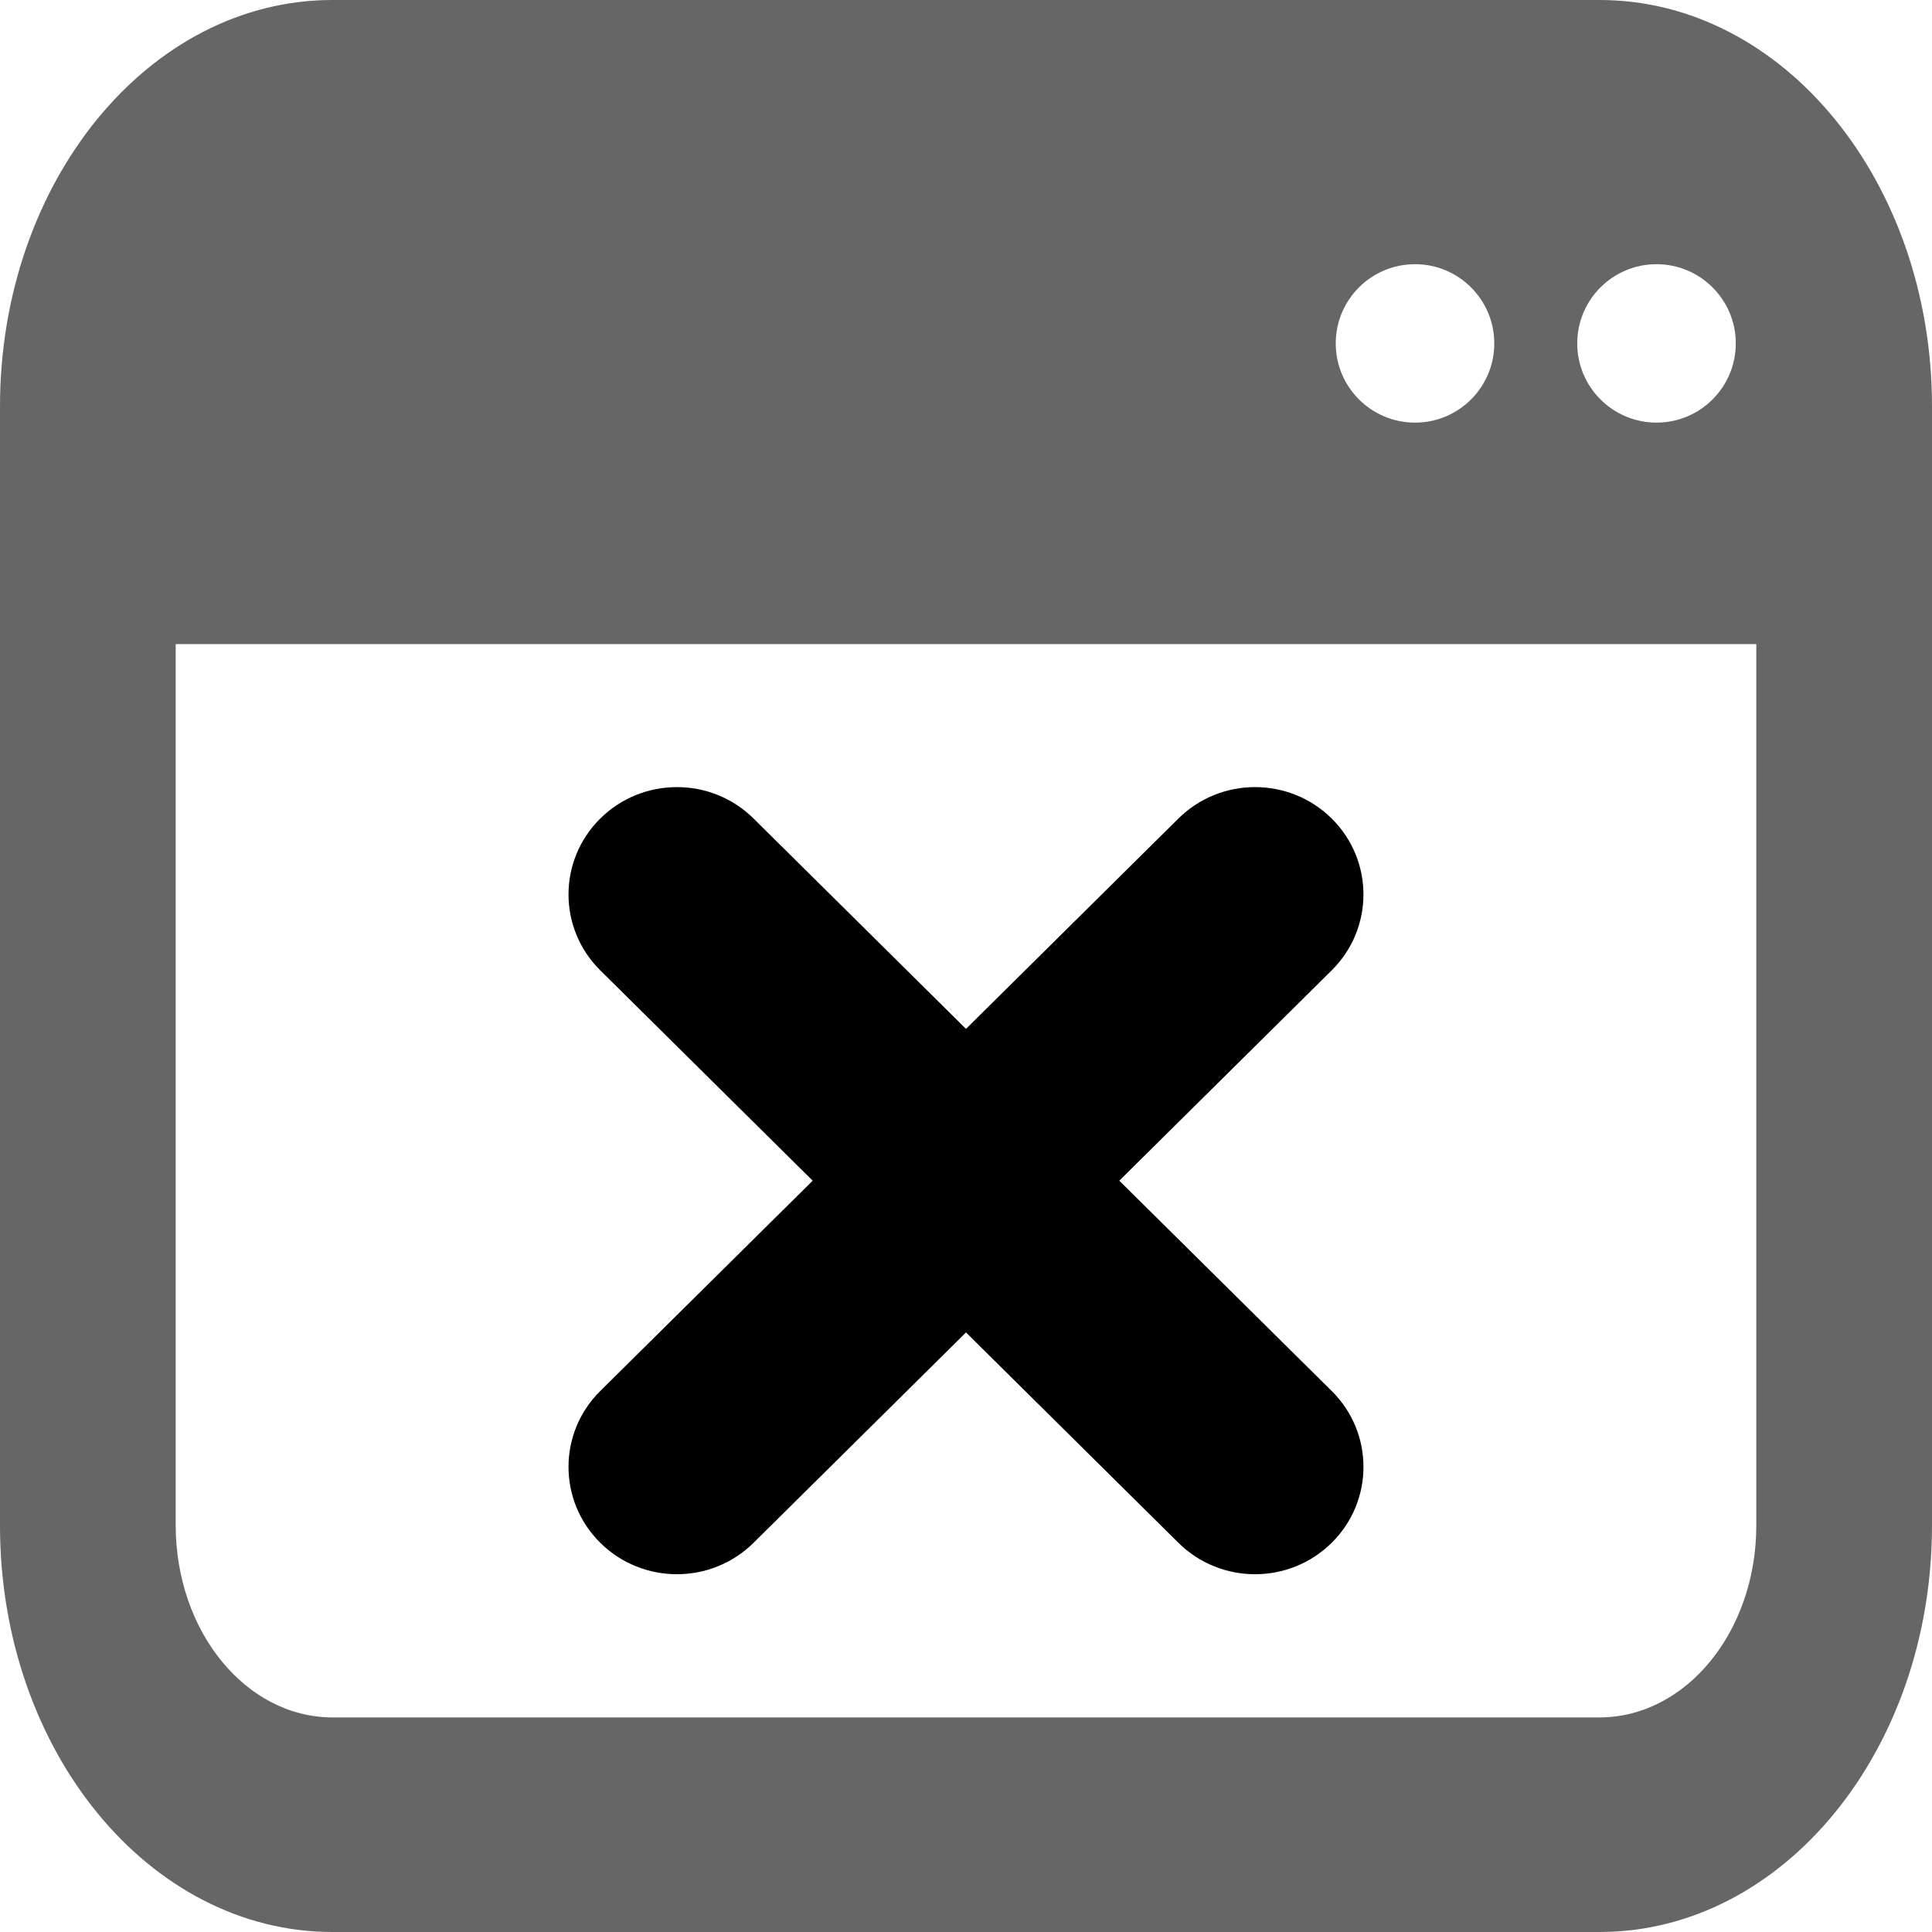
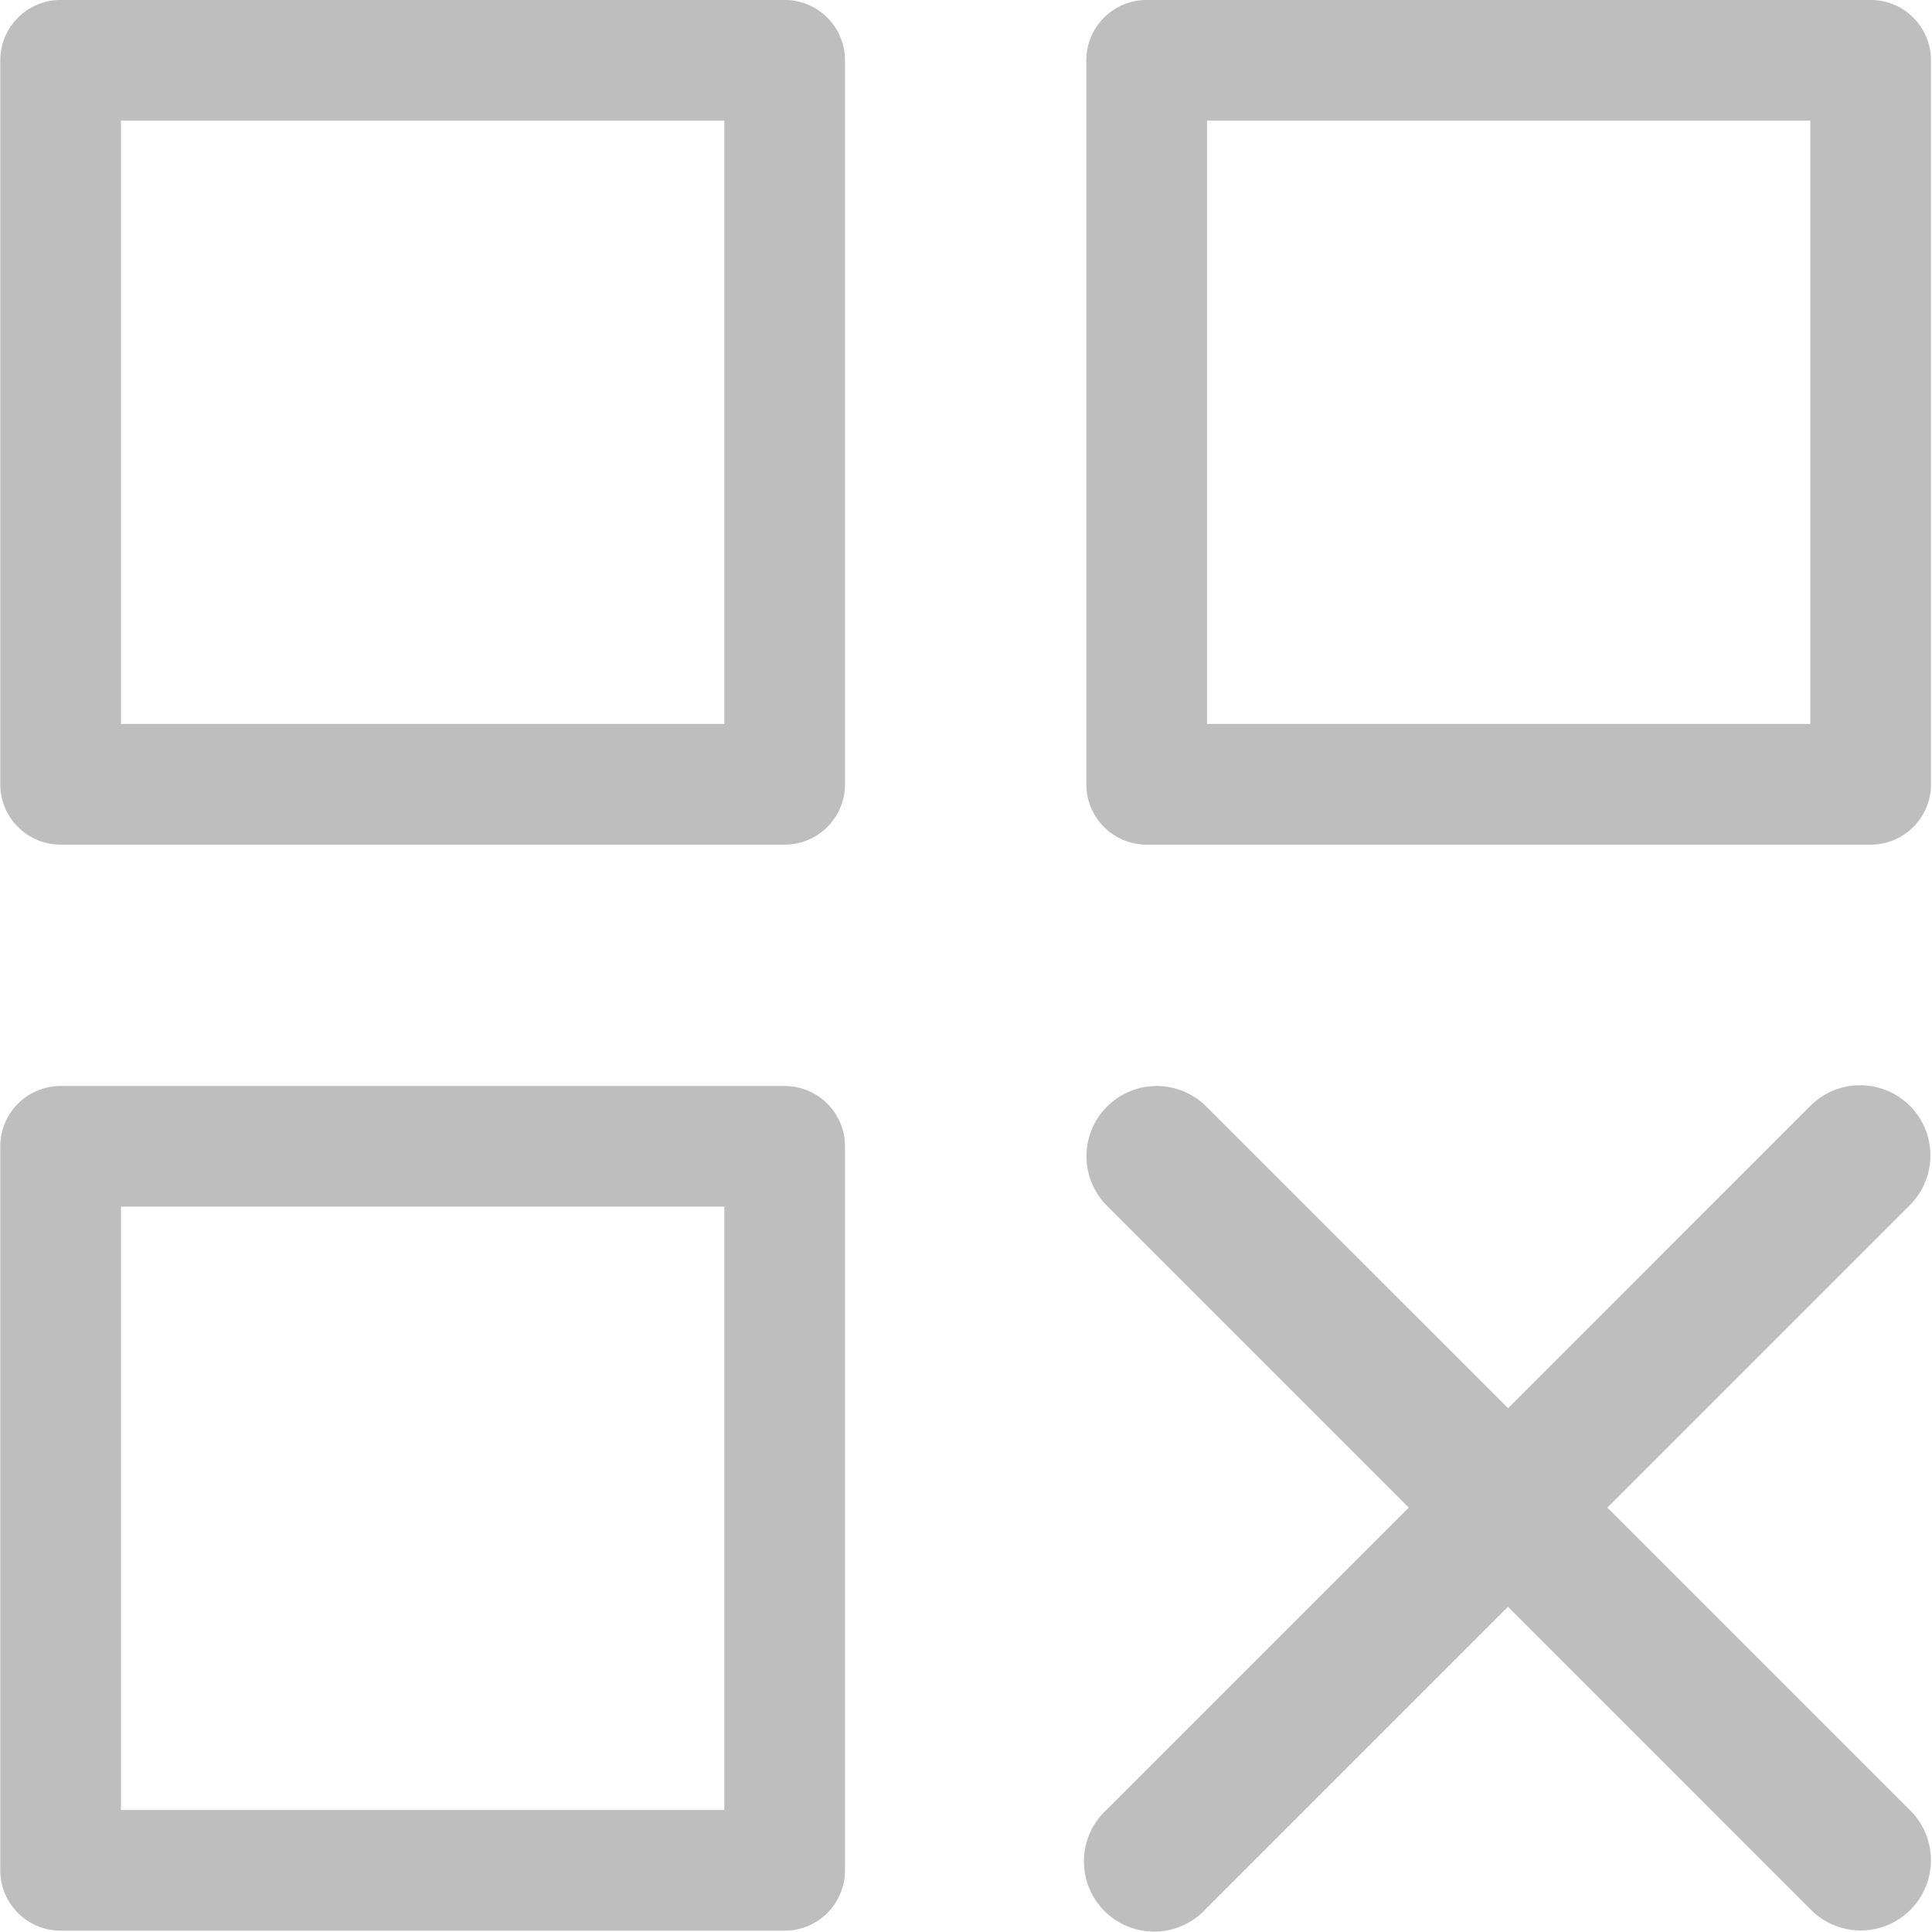
<svg xmlns="http://www.w3.org/2000/svg" id="svg7384" height="16" width="16" version="1.1">
  <defs id="defs14" />
-   <g transform="matrix(0.1777778,0,0,0.217288,-0.888889,-2.864507)" id="g4">
-     <path style="fill:#000000" d="m 67.036,44.38 c -1.971,-1.597 -5.17,-1.597 -7.141,0 l -9.895,8.017 -9.896,-8.017 c -1.971,-1.597 -5.17,-1.597 -7.141,0 -1.973,1.598 -1.973,4.188 0,5.786 l 9.895,8.017 -9.895,8.015 c -1.973,1.598 -1.973,4.188 0,5.786 1.971,1.597 5.17,1.597 7.141,0 l 9.896,-8.017 9.895,8.017 c 1.971,1.597 5.17,1.597 7.141,0 1.973,-1.598 1.973,-4.188 0,-5.786 l -9.895,-8.015 9.895,-8.017 c 1.971,-1.598 1.971,-4.188 0,-5.786 z" id="path6" />
-     <path style="fill:#000000;opacity:0.6" d="M 2.752,0 C 1.231,2.1728797e-4 3.5555556e-4,1.507 0,3.365 L 0,12.635 C 3.5555556e-4,14.493 1.231,15.999 2.752,16 L 13.248,16 C 14.769,15.999 15.999,14.493 16,12.635 l 0,-8.189 0,-0.002 0,-1.078 C 16,1.506 14.769,4.3457594e-4 13.248,0 Z M 11.719,2.188 c 0.362,0 0.656,0.294 0.656,0.656 C 12.375,3.206 12.081,3.5 11.719,3.5 11.356,3.5 11.062,3.206 11.062,2.844 c 0,-0.362 0.294,-0.656 0.656,-0.656 z m 2,0 c 0.362,0 0.656,0.294 0.656,0.656 C 14.375,3.206 14.081,3.5 13.719,3.5 13.356,3.5 13.062,3.206 13.062,2.844 c 0,-0.362 0.294,-0.656 0.656,-0.656 z m -12.264,3.146 13.09,0 0,7.301 c -0.001,0.876 -0.58,1.586 -1.297,1.588 l -10.496,0 c -0.717,-0.002 -1.295,-0.712 -1.297,-1.588 z" transform="matrix(5.625,0,0,4.602188,5.000001,13.183)" id="path8" />
+   <g transform="matrix(0.9993341,0,0,0.9993341,0.00243367,-1035.672)" id="g4" style="color:#000000;clip-rule:nonzero;display:inline;overflow:visible;visibility:visible;opacity:1;isolation:auto;mix-blend-mode:normal;color-interpolation:sRGB;color-interpolation-filters:linearRGB;solid-color:#000000;solid-opacity:1;fill:#bebebe;fill-opacity:1;fill-rule:nonzero;stroke-width:0.858;stroke-linecap:butt;stroke-linejoin:miter;stroke-miterlimit:4;stroke-dasharray:none;stroke-dashoffset:0;stroke-opacity:1;filter-blend-mode:normal;filter-gaussianBlur-deviation:0;color-rendering:auto;image-rendering:auto;shape-rendering:auto;text-rendering:auto;enable-background:accumulate">
+     <g transform="translate(628,-140.5)" id="g6" style="color:#000000;clip-rule:nonzero;display:inline;overflow:visible;visibility:visible;isolation:auto;mix-blend-mode:normal;color-interpolation:sRGB;color-interpolation-filters:linearRGB;solid-color:#000000;solid-opacity:1;fill:#bebebe;fill-opacity:1;fill-rule:nonzero;stroke-width:0.858;stroke-linecap:butt;stroke-linejoin:miter;stroke-miterlimit:4;stroke-dasharray:none;stroke-dashoffset:0;stroke-opacity:1;filter-blend-mode:normal;filter-gaussianBlur-deviation:0;color-rendering:auto;image-rendering:auto;shape-rendering:auto;text-rendering:auto;enable-background:accumulate">
+       <g transform="translate(-599.5,50.35068)" id="g8" style="color:#000000;clip-rule:nonzero;display:inline;overflow:visible;visibility:visible;isolation:auto;mix-blend-mode:normal;color-interpolation:sRGB;color-interpolation-filters:linearRGB;solid-color:#000000;solid-opacity:1;fill:#bebebe;fill-opacity:1;fill-rule:nonzero;stroke-width:0.858;stroke-linecap:butt;stroke-linejoin:miter;stroke-miterlimit:4;stroke-dasharray:none;stroke-dashoffset:0;stroke-opacity:1;filter-blend-mode:normal;filter-gaussianBlur-deviation:0;color-rendering:auto;image-rendering:auto;shape-rendering:auto;text-rendering:auto;enable-background:accumulate">
+         <g transform="translate(-29.5,89.64931)" id="g10" style="color:#000000;clip-rule:nonzero;display:inline;overflow:visible;visibility:visible;isolation:auto;mix-blend-mode:normal;color-interpolation:sRGB;color-interpolation-filters:linearRGB;solid-color:#000000;solid-opacity:1;fill:#bebebe;fill-opacity:1;fill-rule:nonzero;stroke-width:0.858;stroke-linecap:butt;stroke-linejoin:miter;stroke-miterlimit:4;stroke-dasharray:none;stroke-dashoffset:0;stroke-opacity:1;filter-blend-mode:normal;filter-gaussianBlur-deviation:0;color-rendering:auto;image-rendering:auto;shape-rendering:auto;text-rendering:auto;enable-background:accumulate">
+           <g transform="translate(1.5,-1.500053)" id="g12" style="color:#000000;clip-rule:nonzero;display:inline;overflow:visible;visibility:visible;isolation:auto;mix-blend-mode:normal;color-interpolation:sRGB;color-interpolation-filters:linearRGB;solid-color:#000000;solid-opacity:1;fill:#bebebe;fill-opacity:1;fill-rule:nonzero;stroke-width:0.858;stroke-linecap:butt;stroke-linejoin:miter;stroke-miterlimit:4;stroke-dasharray:none;stroke-dashoffset:0;stroke-opacity:1;filter-blend-mode:normal;filter-gaussianBlur-deviation:0;color-rendering:auto;image-rendering:auto;shape-rendering:auto;text-rendering:auto;enable-background:accumulate">
+             <g transform="translate(127.5,-148.0002)" id="g14" style="color:#000000;clip-rule:nonzero;display:inline;overflow:visible;visibility:visible;isolation:auto;mix-blend-mode:normal;color-interpolation:sRGB;color-interpolation-filters:linearRGB;solid-color:#000000;solid-opacity:1;fill:#bebebe;fill-opacity:1;fill-rule:nonzero;stroke-width:0.858;stroke-linecap:butt;stroke-linejoin:miter;stroke-miterlimit:4;stroke-dasharray:none;stroke-dashoffset:0;stroke-opacity:1;filter-blend-mode:normal;filter-gaussianBlur-deviation:0;color-rendering:auto;image-rendering:auto;shape-rendering:auto;text-rendering:auto;enable-background:accumulate">
+               <path style="color:#000000;font-style:normal;font-variant:normal;font-weight:normal;font-stretch:normal;font-size:medium;line-height:normal;font-family:sans-serif;text-indent:0;text-align:start;text-decoration:none;text-decoration-line:none;text-decoration-style:solid;text-decoration-color:#000000;letter-spacing:normal;word-spacing:normal;text-transform:none;direction:ltr;block-progression:tb;writing-mode:lr-tb;baseline-shift:baseline;text-anchor:start;white-space:normal;clip-rule:nonzero;display:inline;overflow:visible;visibility:visible;opacity:1;isolation:auto;mix-blend-mode:normal;color-interpolation:sRGB;color-interpolation-filters:linearRGB;solid-color:#000000;solid-opacity:1;fill:#bebebe;fill-opacity:1;fill-rule:nonzero;stroke:none;stroke-width:0.858;stroke-linecap:butt;stroke-linejoin:miter;stroke-miterlimit:4;stroke-dasharray:none;stroke-dashoffset:0;stroke-opacity:1;color-rendering:auto;image-rendering:auto;shape-rendering:auto;text-rendering:auto;enable-background:accumulate;filter-blend-mode:normal;filter-gaussianBlur-deviation:0" d="M 0.5,0 A 0.5,0.5 0 0 0 0,0.5 l 0,6 A 0.5,0.5 0 0 0 0.5,7 l 6,0 A 0.5,0.5 0 0 0 7,6.5 l 0,-6 A 0.5,0.5 0 0 0 6.5,0 l -6,0 z m 9,0 A 0.5,0.5 0 0 0 9,0.5 l 0,6 A 0.5,0.5 0 0 0 9.5,7 l 6,0 A 0.5,0.5 0 0 0 16,6.5 l 0,-6 A 0.5,0.5 0 0 0 15.5,0 l -6,0 z M 1,1 6,1 6,6 1,6 1,1 Z m 9,0 5,0 0,5 -5,0 0,-5 z m 5.395,7.994 a 0.582,0.582 0 0 0 -0.4,0.176 l -2.5,2.5 L 10,9.176 A 0.582,0.582 0 0 0 9.582,9 0.582,0.582 0 0 0 9.178,10 l 2.494,2.494 -2.5,2.5 a 0.582,0.582 0 1 0 0.822,0.822 l 2.5,-2.5 L 15,15.822 A 0.582,0.582 0 1 0 15.824,15 l -2.506,-2.506 2.5,-2.5 a 0.582,0.582 0 0 0 -0.424,-1 z M 0.5,9 A 0.5,0.5 0 0 0 0,9.5 l 0,6 A 0.5,0.5 0 0 0 0.5,16 l 6,0 A 0.5,0.5 0 0 0 7,15.5 l 0,-6 A 0.5,0.5 0 0 0 6.5,9 l -6,0 z m 0.5,1 5,0 0,5 -5,0 0,-5 z" transform="translate(-128,1186.362)" id="path16" />
+             </g>
+           </g>
+         </g>
+       </g>
+     </g>
  </g>
</svg>
